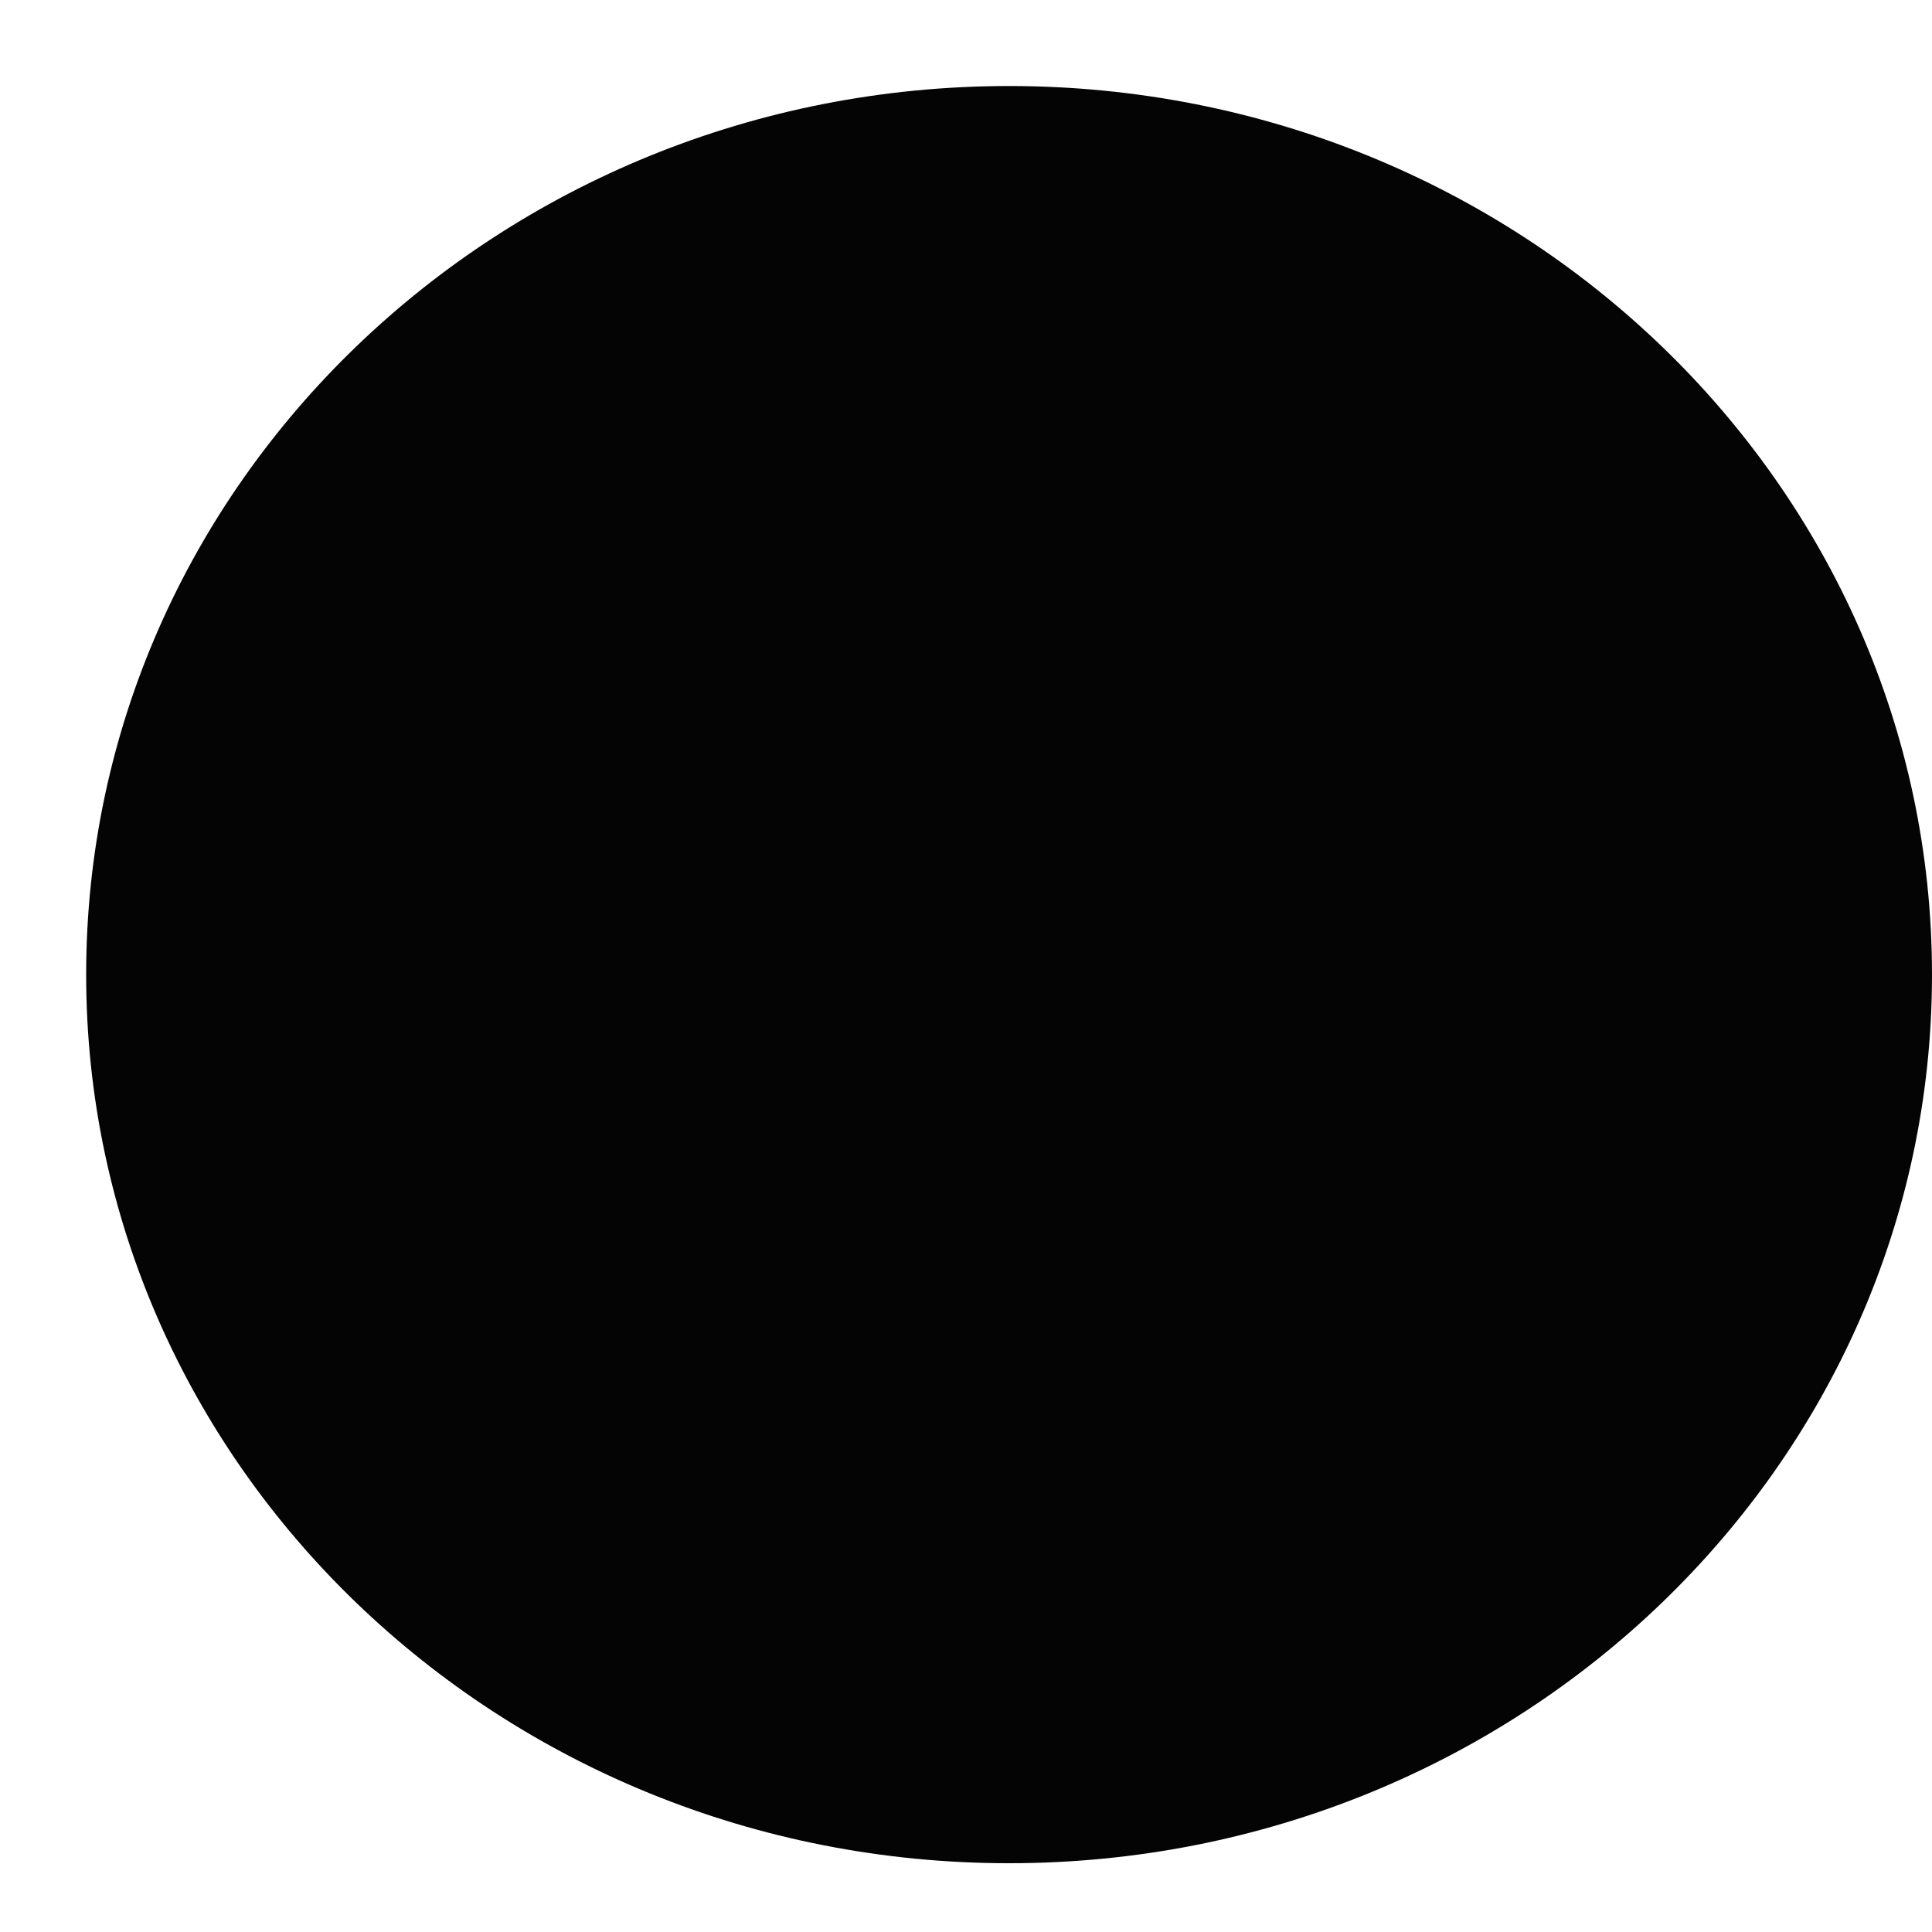
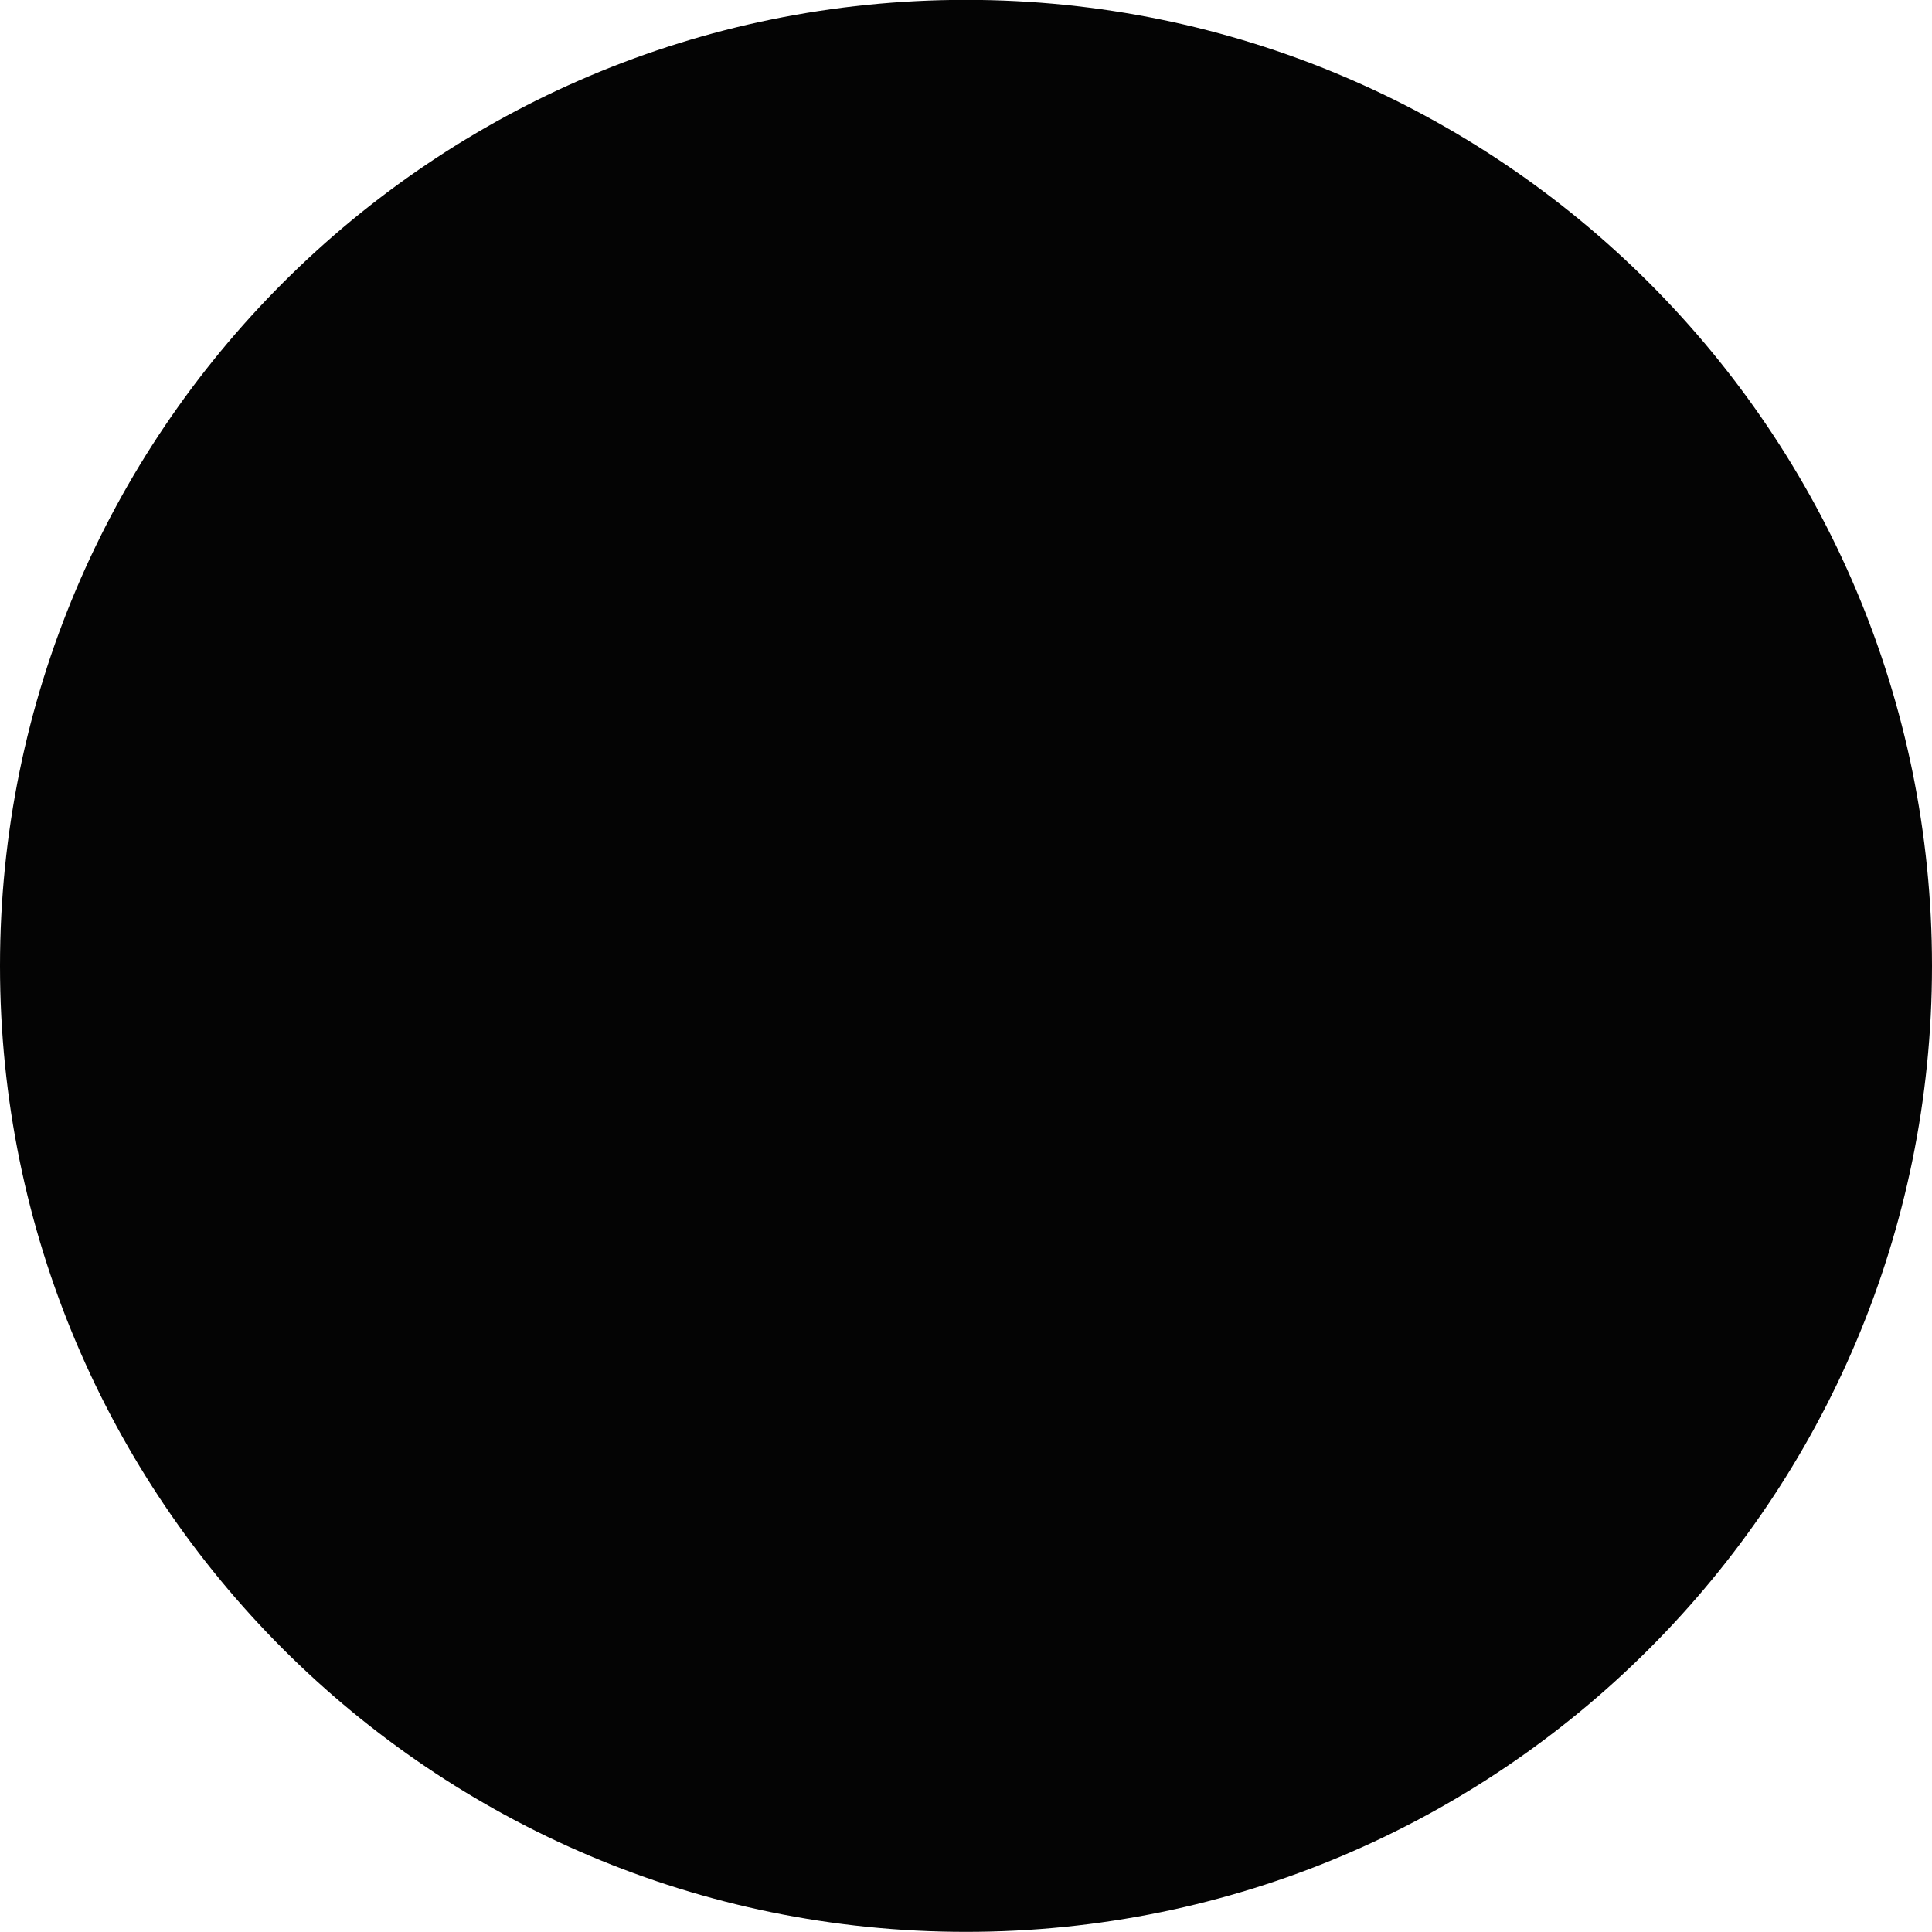
<svg xmlns="http://www.w3.org/2000/svg" width="10" height="10" viewBox="0 0 2.646 2.646" version="1.1" id="svg16">
  <defs id="defs10" />
  <g id="layer1" transform="translate(0,-294.3542)">
-     <ellipse style="opacity:1;fill:#040404;fill-opacity:1;fill-rule:nonzero;stroke:none;stroke-width:0.5;stroke-linecap:butt;stroke-linejoin:round;stroke-miterlimit:4;stroke-dasharray:none;stroke-dashoffset:0;stroke-opacity:1" id="path18" cx="1.382" cy="295.689" rx="1.264" ry="1.217" />
+     <circle style="opacity:1;fill:#040404;fill-opacity:1;fill-rule:nonzero;stroke:none;stroke-width:0.533;stroke-linecap:butt;stroke-linejoin:round;stroke-miterlimit:4;stroke-dasharray:none;stroke-dashoffset:0;stroke-opacity:1" id="path18" cx="1.323" cy="295.677" r="1.323" />
  </g>
</svg>
